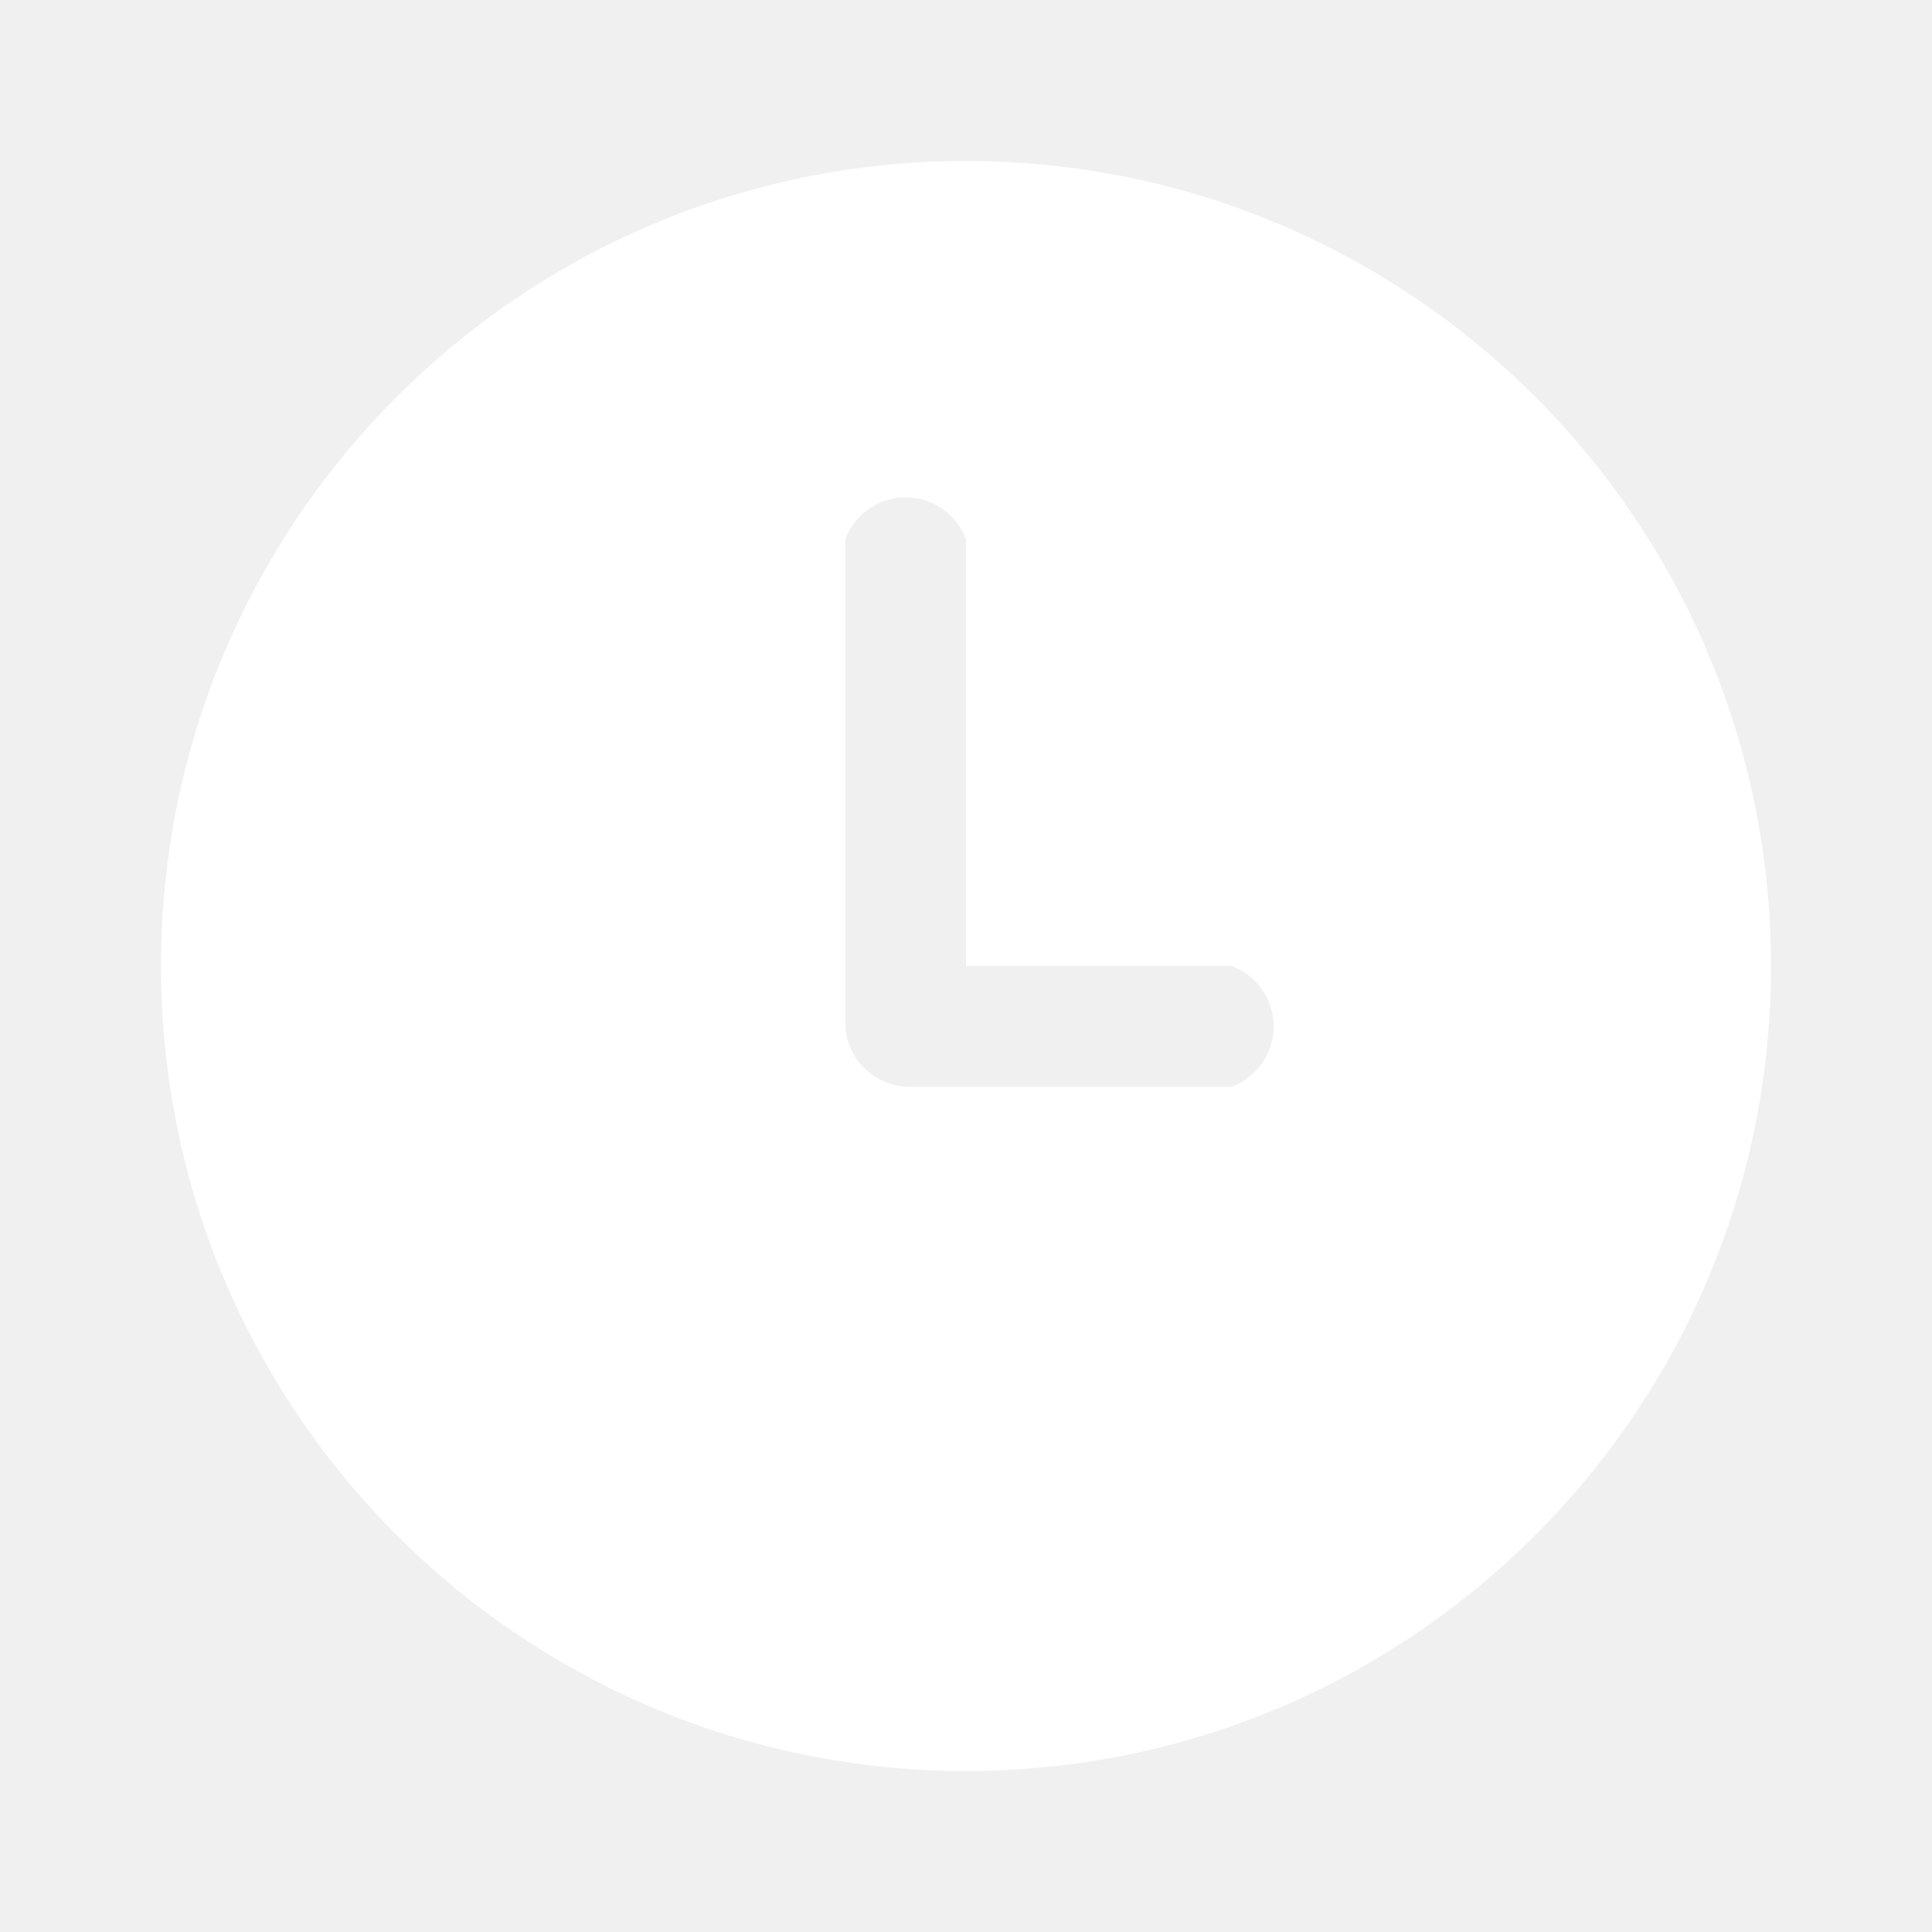
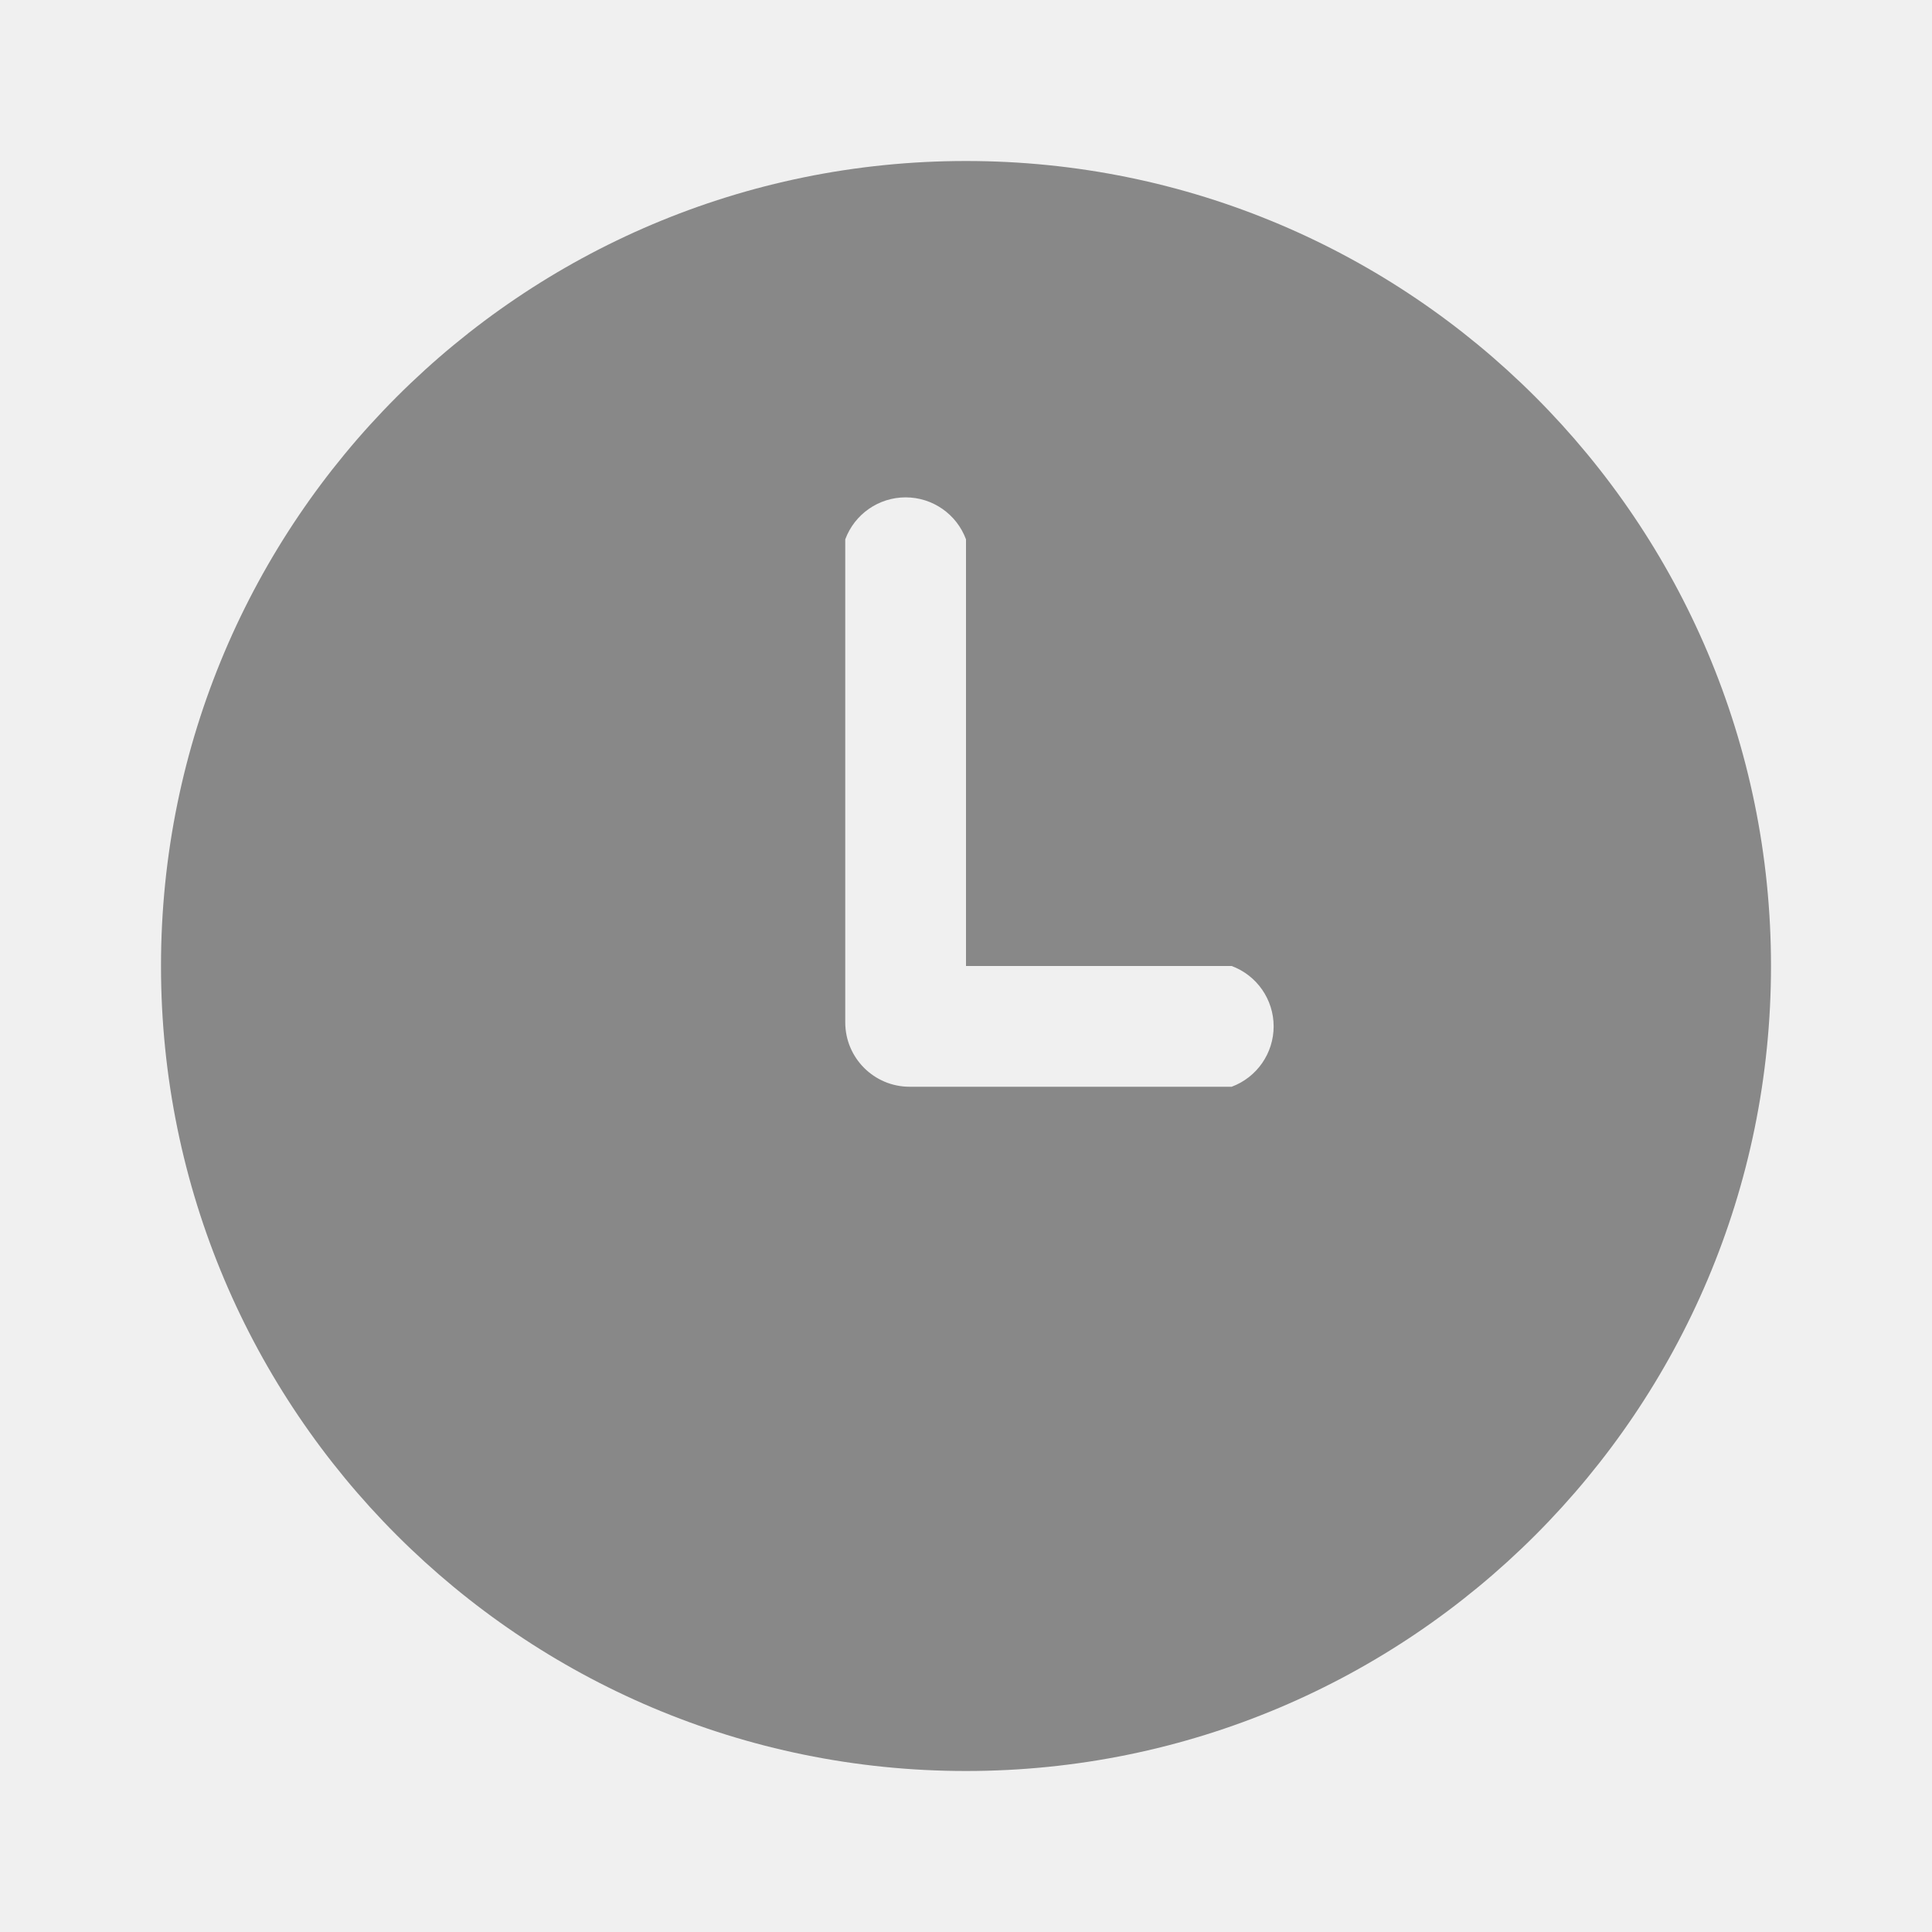
<svg xmlns="http://www.w3.org/2000/svg" viewBox="0 0 24 24">
-   <path d="M15.3 13.5h-4a.8.8 0 0 1-.8-.8v-6a.8.8 0 0 1 1.5 0V12h3.3a.8.8 0 0 1 0 1.5ZM12 2a10 10 0 1 0 0 20 10 10 0 0 0 0-20Z" fill="#fff" />
+   <path d="M15.3 13.5h-4a.8.8 0 0 1-.8-.8v-6a.8.8 0 0 1 1.5 0V12h3.3a.8.8 0 0 1 0 1.5ZM12 2a10 10 0 1 0 0 20 10 10 0 0 0 0-20Z" fill="#888" />
</svg>
